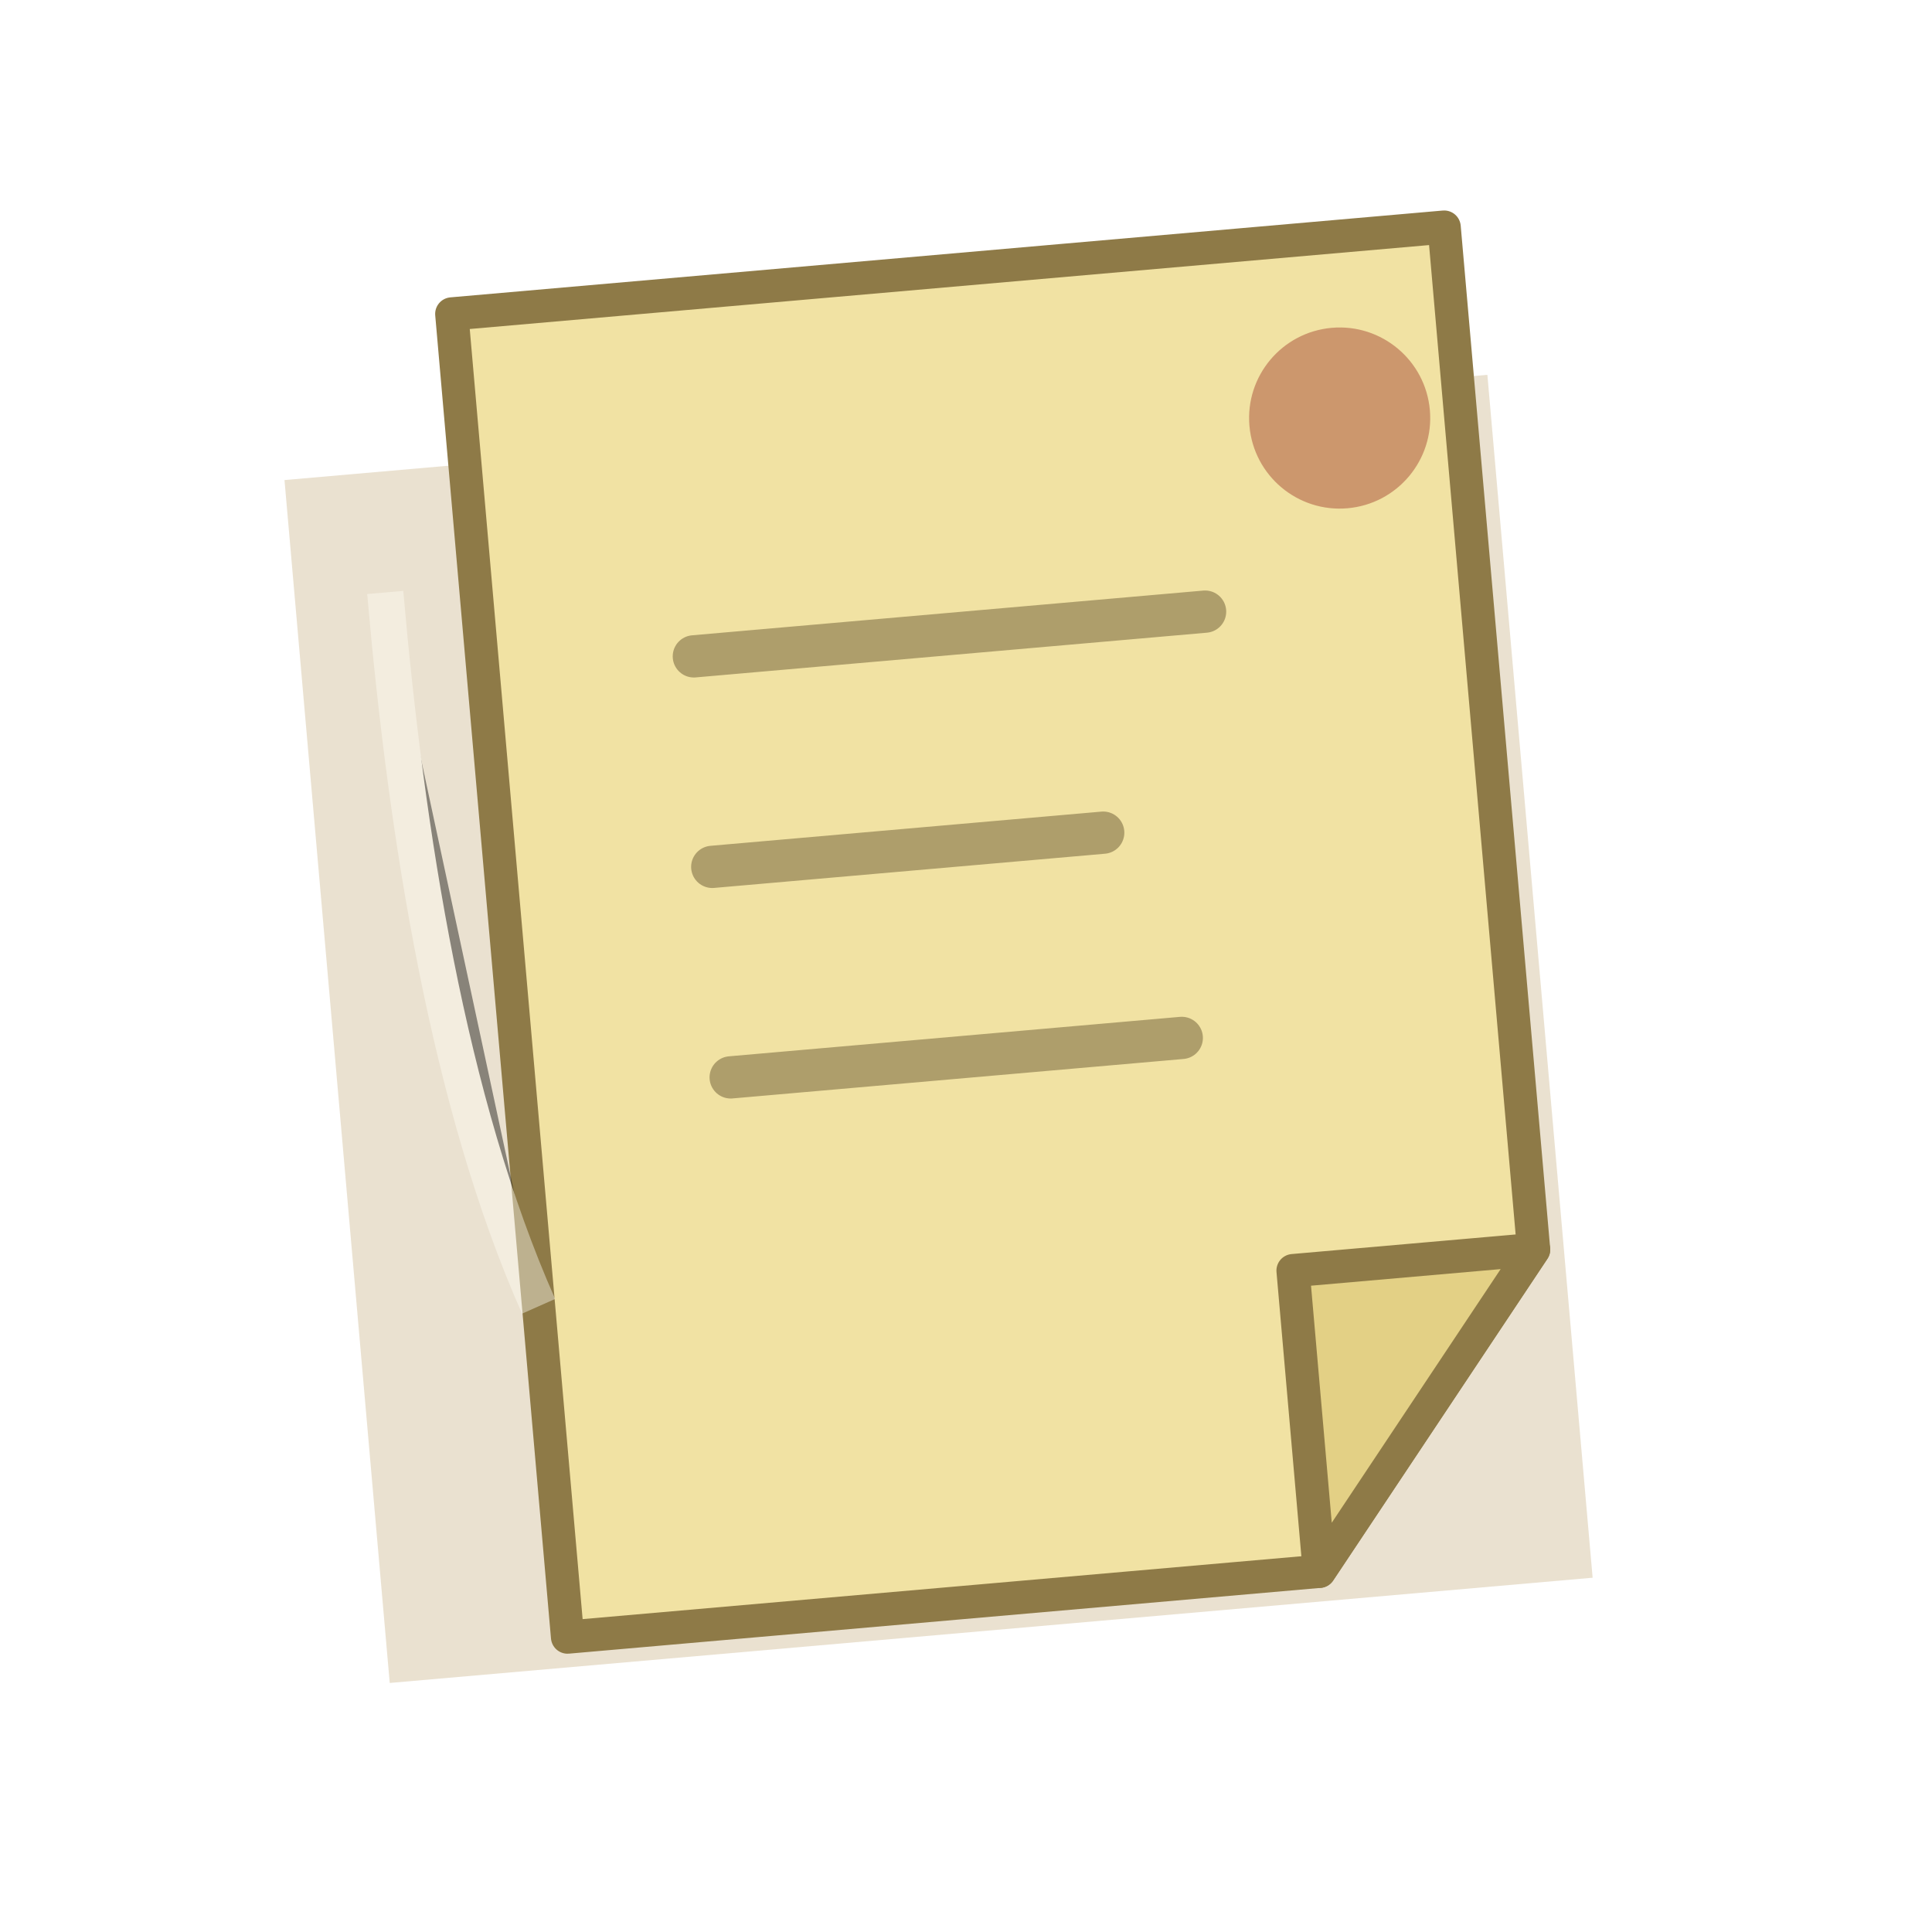
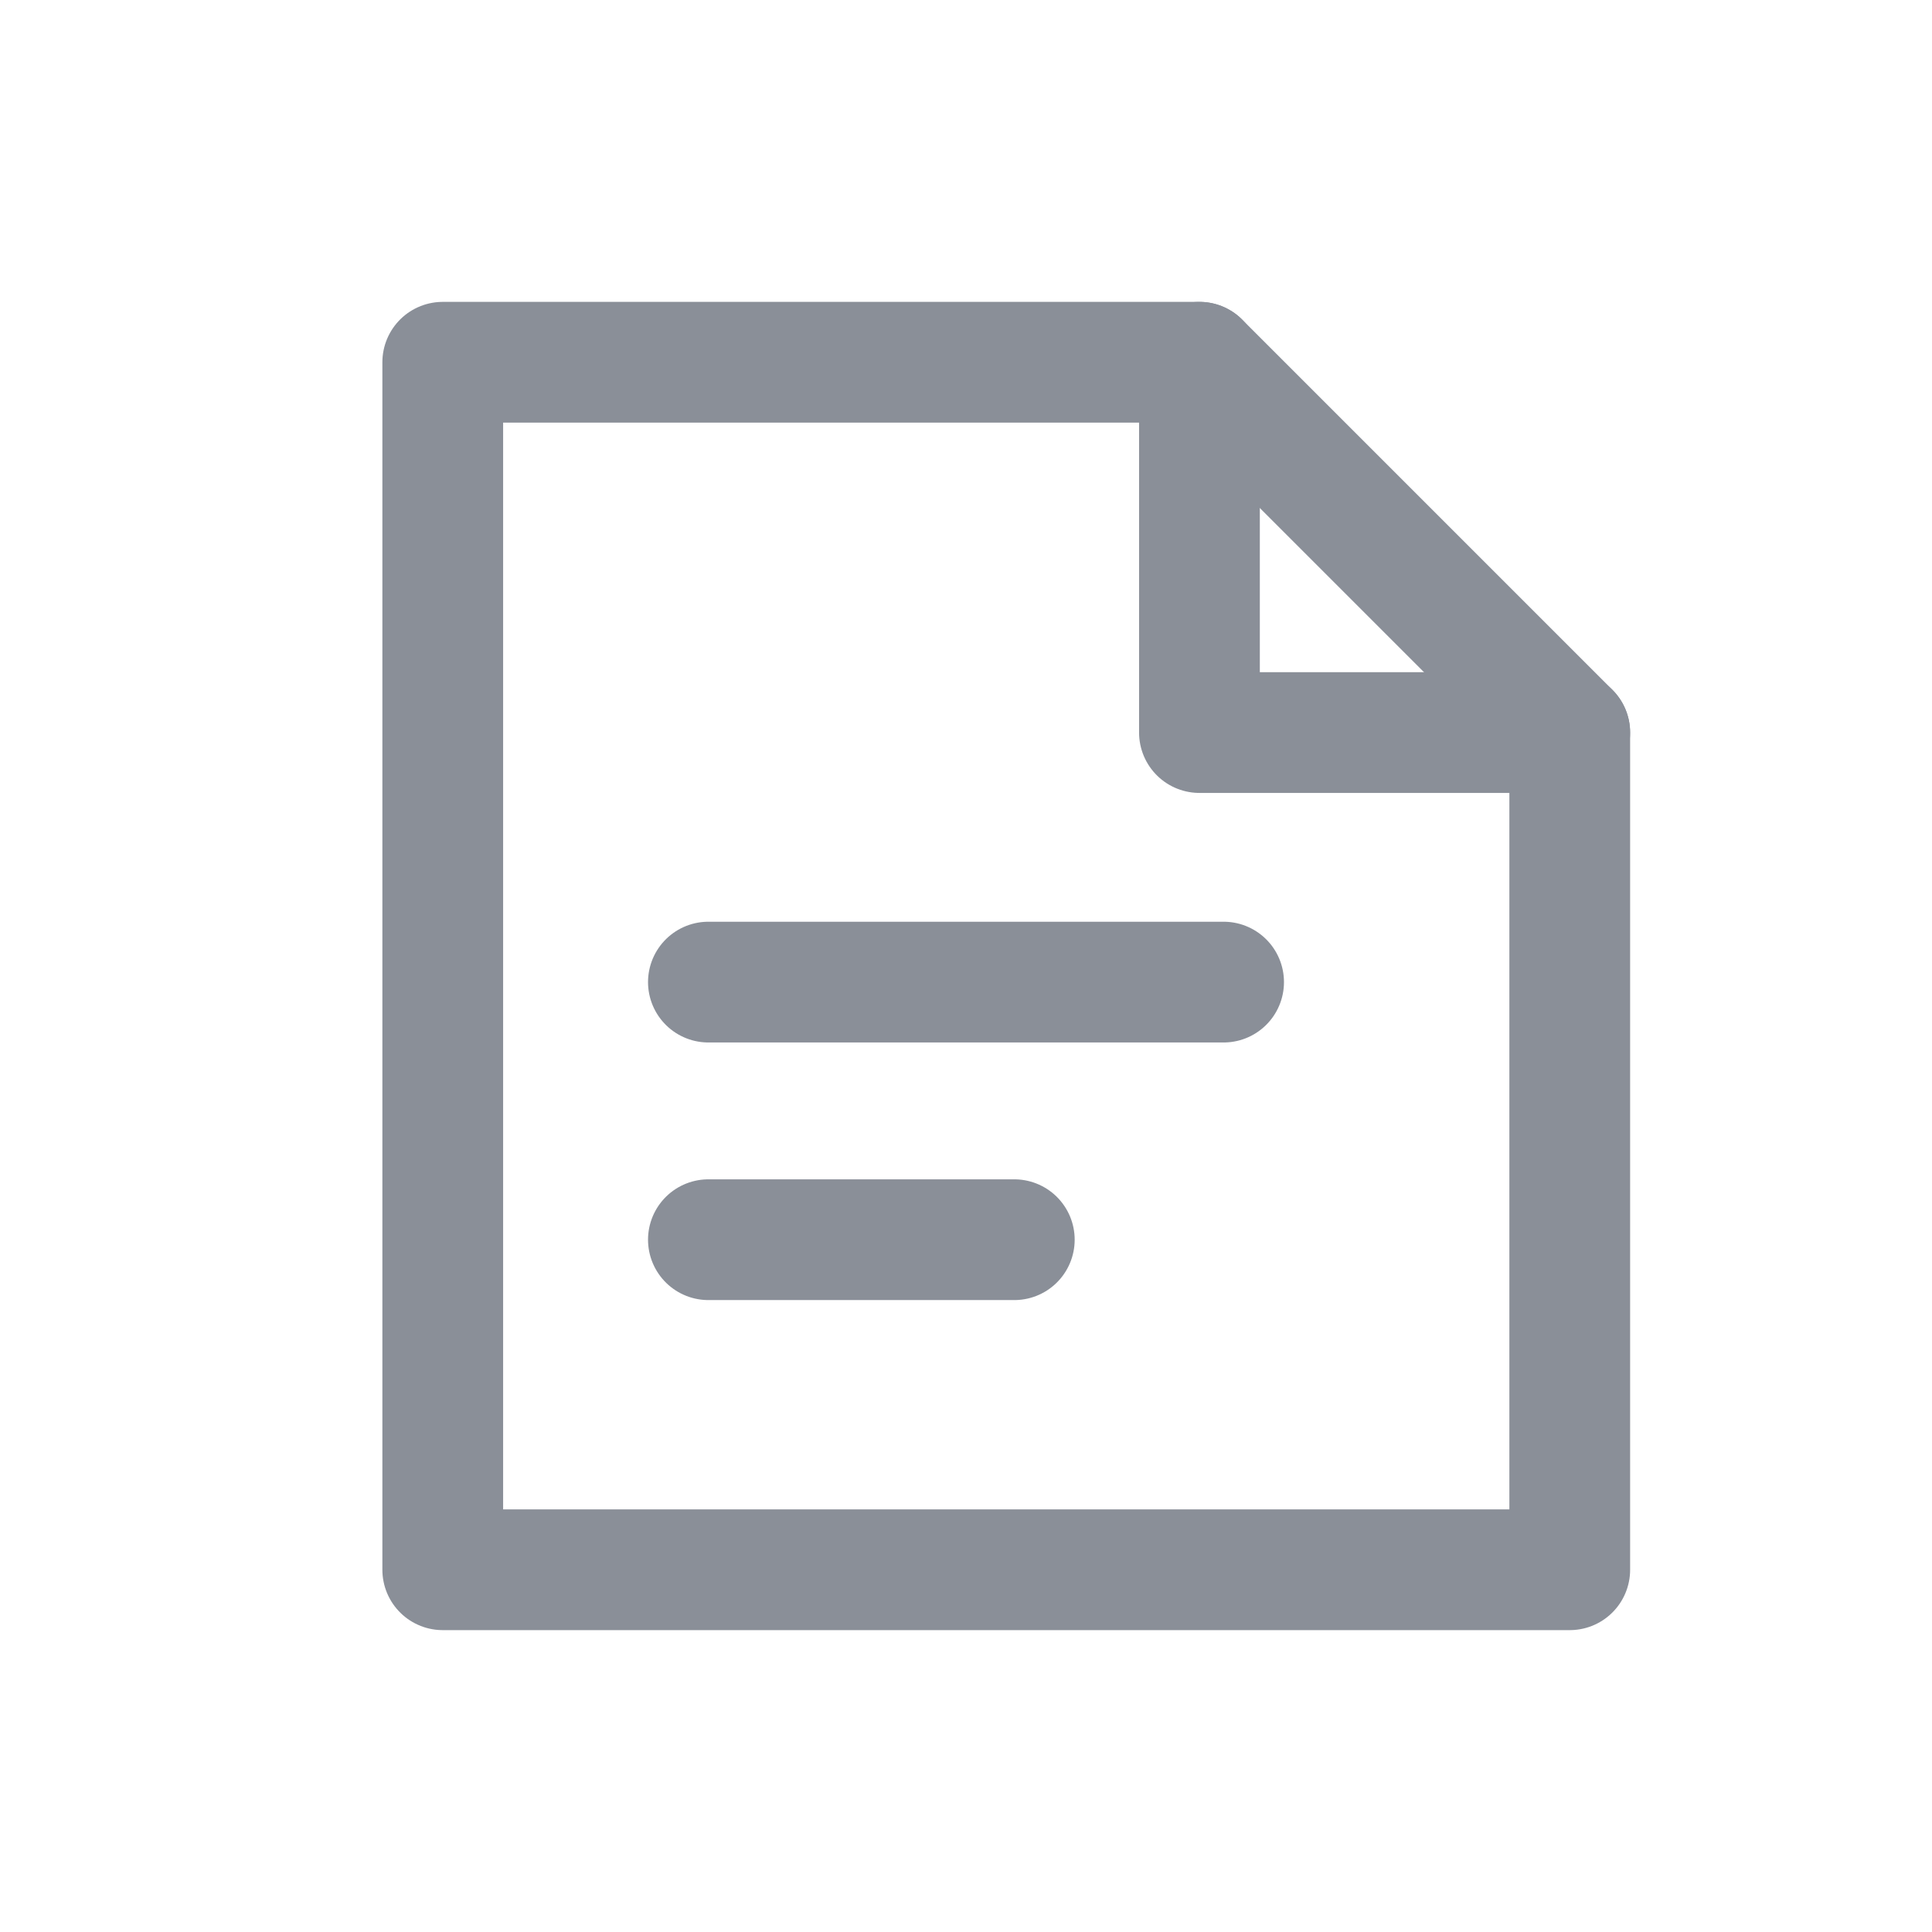
- <svg xmlns="http://www.w3.org/2000/svg" viewBox="0 0 64 64" width="64" height="64">
-   <g transform="rotate(-5 32 33)">
-     <rect x="11" y="14" width="40" height="40" fill="#d9c9aa" opacity=".55" />
-     <path d="M17 9h33v34l-8 10H17z" fill="#f1e2a3" stroke="#8e7a47" stroke-width="1.1" stroke-linejoin="round" />
-     <path d="M42 53V43h8z" fill="#e3d085" stroke="#8e7a47" stroke-width="1.1" stroke-linejoin="round" />
-     <path d="M24 21h17M24 28h13M24 35h15" stroke="#77663d" stroke-width="1.4" stroke-linecap="round" opacity=".55" />
-     <path d="M14 18c0 8 .6 17 3 24" stroke="#fffdf3" stroke-width="1.2" opacity=".42" />
-     <circle cx="46" cy="15" r="3" fill="#b96f50" opacity=".65" />
-   </g>
+ <svg xmlns="http://www.w3.org/2000/svg" viewBox="0 0 24 24" width="16" height="16" fill="none" stroke="#8a8f98" stroke-width="1.5" stroke-linecap="round" stroke-linejoin="round" aria-hidden="true">
+   <path d="M5.5 4.5h9.4l4.6 4.6v10.4H5.5z" />
+   <path d="M14.9 4.5v4.6h4.6" />
+   <path d="M8.8 12.2h6.4M8.8 15.4h3.8" />
</svg>
